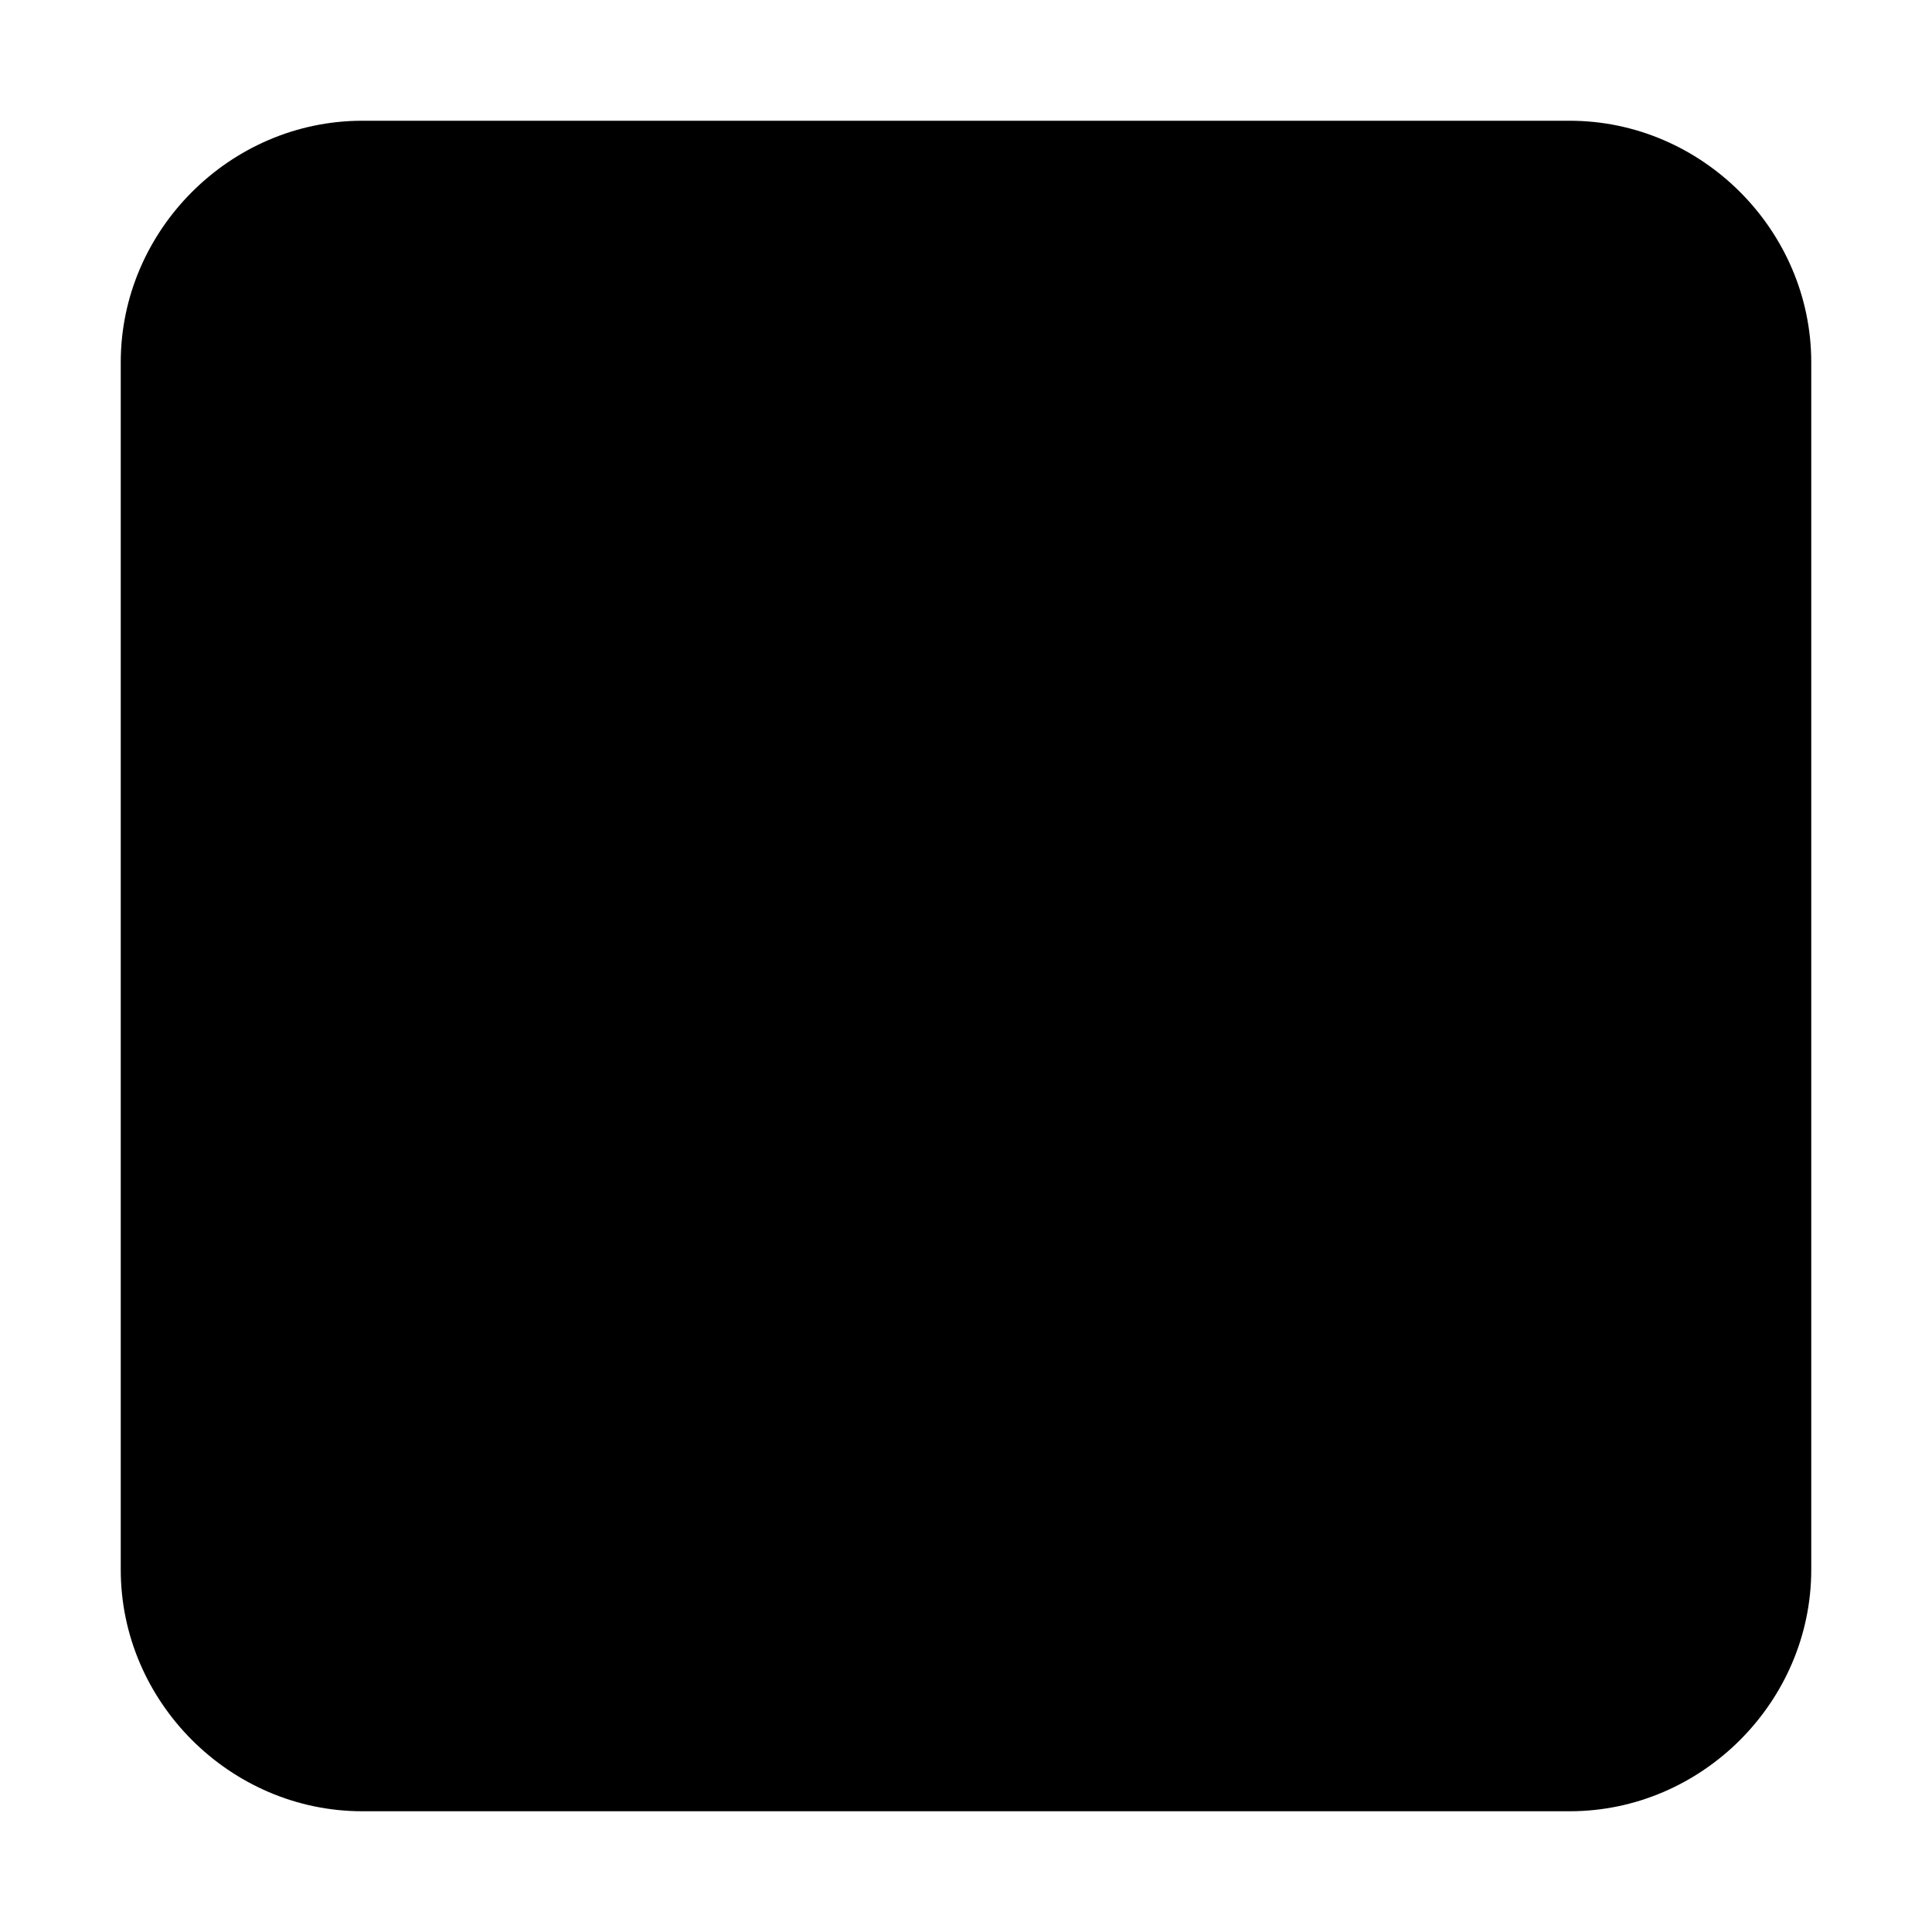
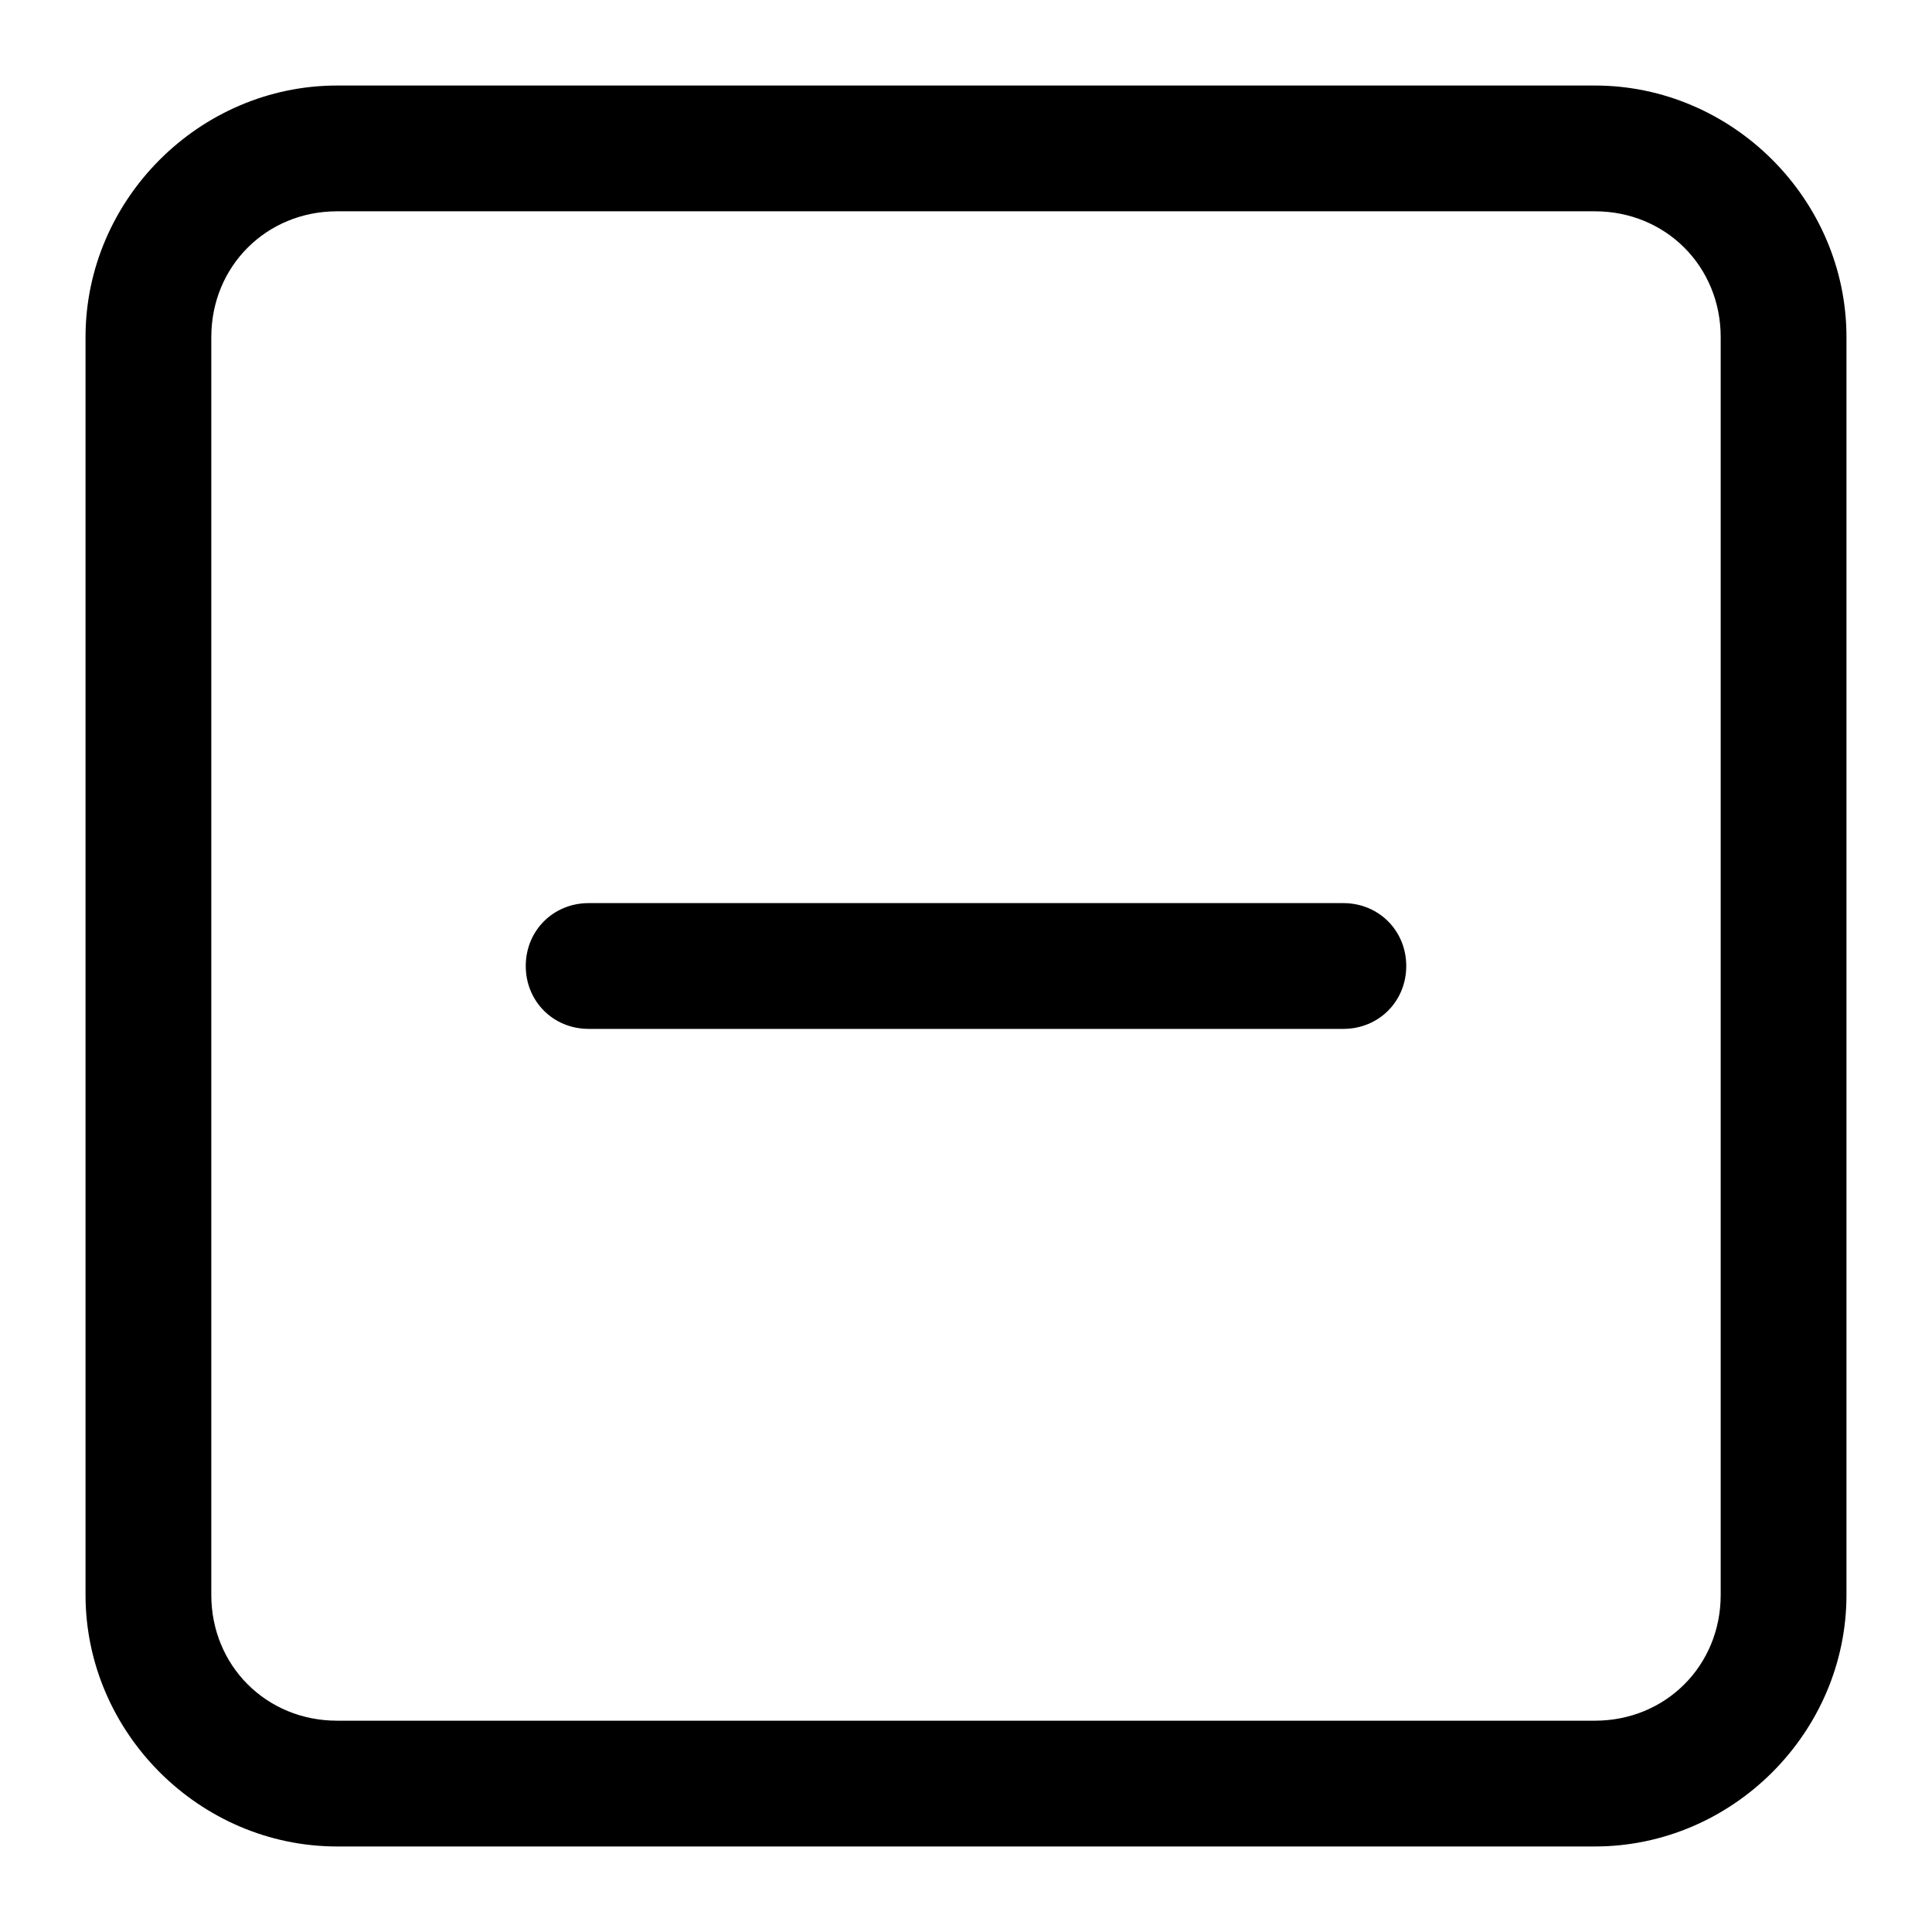
- <svg xmlns="http://www.w3.org/2000/svg" viewBox="0 0 448 512" width="100" height="100" fill="currentColor">
-   <g transform="scale(1, -1) translate(0, -448)">
-     <path d="M64 416C29 416 0 387 0 352V32C0 -3 29 -32 64 -32H384C419 -32 448 -3 448 32V352C448 387 419 416 384 416H64ZM136 168H312C325 168 336 179 336 192C336 205 325 216 312 216H136C123 216 112 205 112 192C112 179 123 168 136 168Z" />
+ <svg xmlns="http://www.w3.org/2000/svg" xml:space="preserve" width="1in" height="1in" version="1.1" style="shape-rendering:geometricPrecision; text-rendering:geometricPrecision; image-rendering:optimizeQuality; fill-rule:evenodd; clip-rule:evenodd" viewBox="0 0 1000 1000">
+   <defs>
+     <style type="text/css">
+    
+     .fil0 {fill:black;fill-rule:nonzero}
+    
+   </style>
+   </defs>
+   <g id="Layer_x0020_1">
+     <path class="fil0" d="M174.48 109.37c-36.62,0 -65.11,28.48 -65.11,65.11l0 651.04c0,36.62 28.48,65.11 65.11,65.11l651.04 0c36.62,0 65.11,-28.48 65.11,-65.11l0 -651.04c0,-36.62 -28.48,-65.11 -65.11,-65.11l-651.04 0zm-130.21 65.11c0,-71.21 59,-130.21 130.21,-130.21l651.04 0c71.21,0 130.21,59 130.21,130.21l0 651.04c0,71.21 -59,130.21 -130.21,130.21l-651.04 0c-71.21,0 -130.21,-59 -130.21,-130.21l0 -651.04zm260.42 358.07c-18.31,0 -32.56,-14.24 -32.56,-32.55 0,-18.31 14.24,-32.55 32.56,-32.55 306.52,0 84.1,0 390.62,0 18.31,0 32.56,14.24 32.56,32.55 0,18.31 -14.24,32.55 -32.56,32.55 -306.52,0 -84.1,0 -390.62,0z" />
  </g>
</svg>
